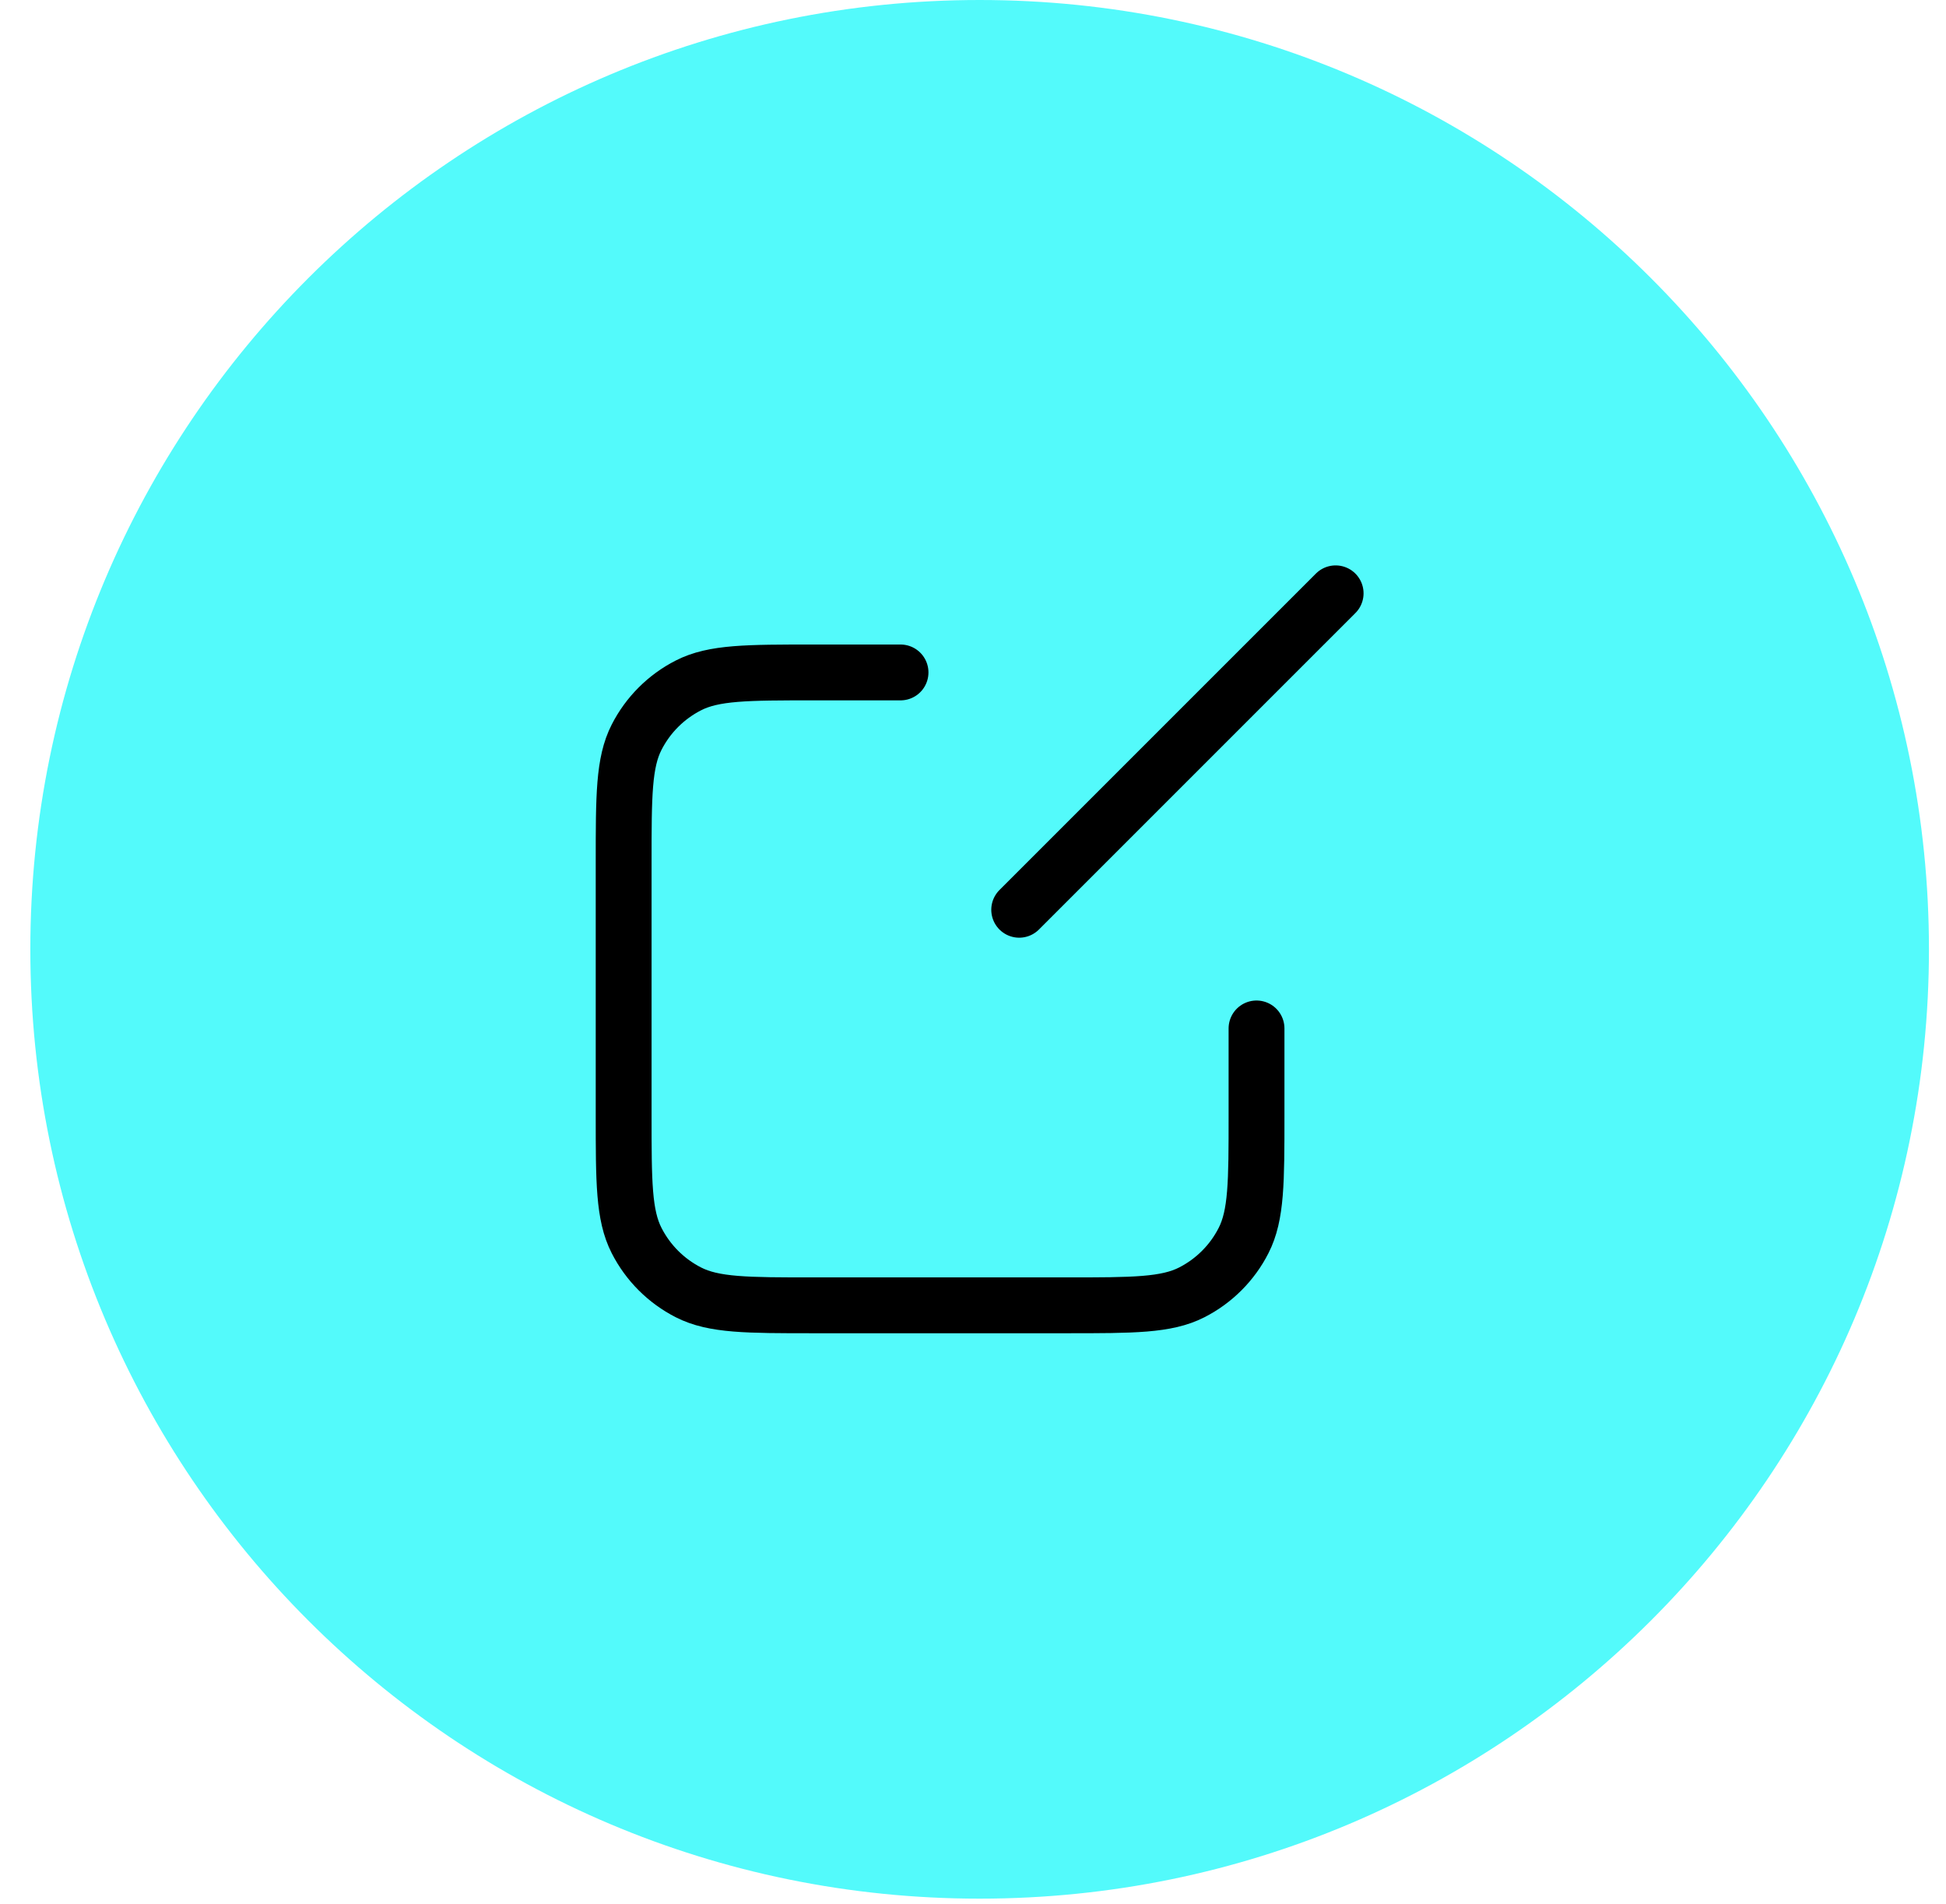
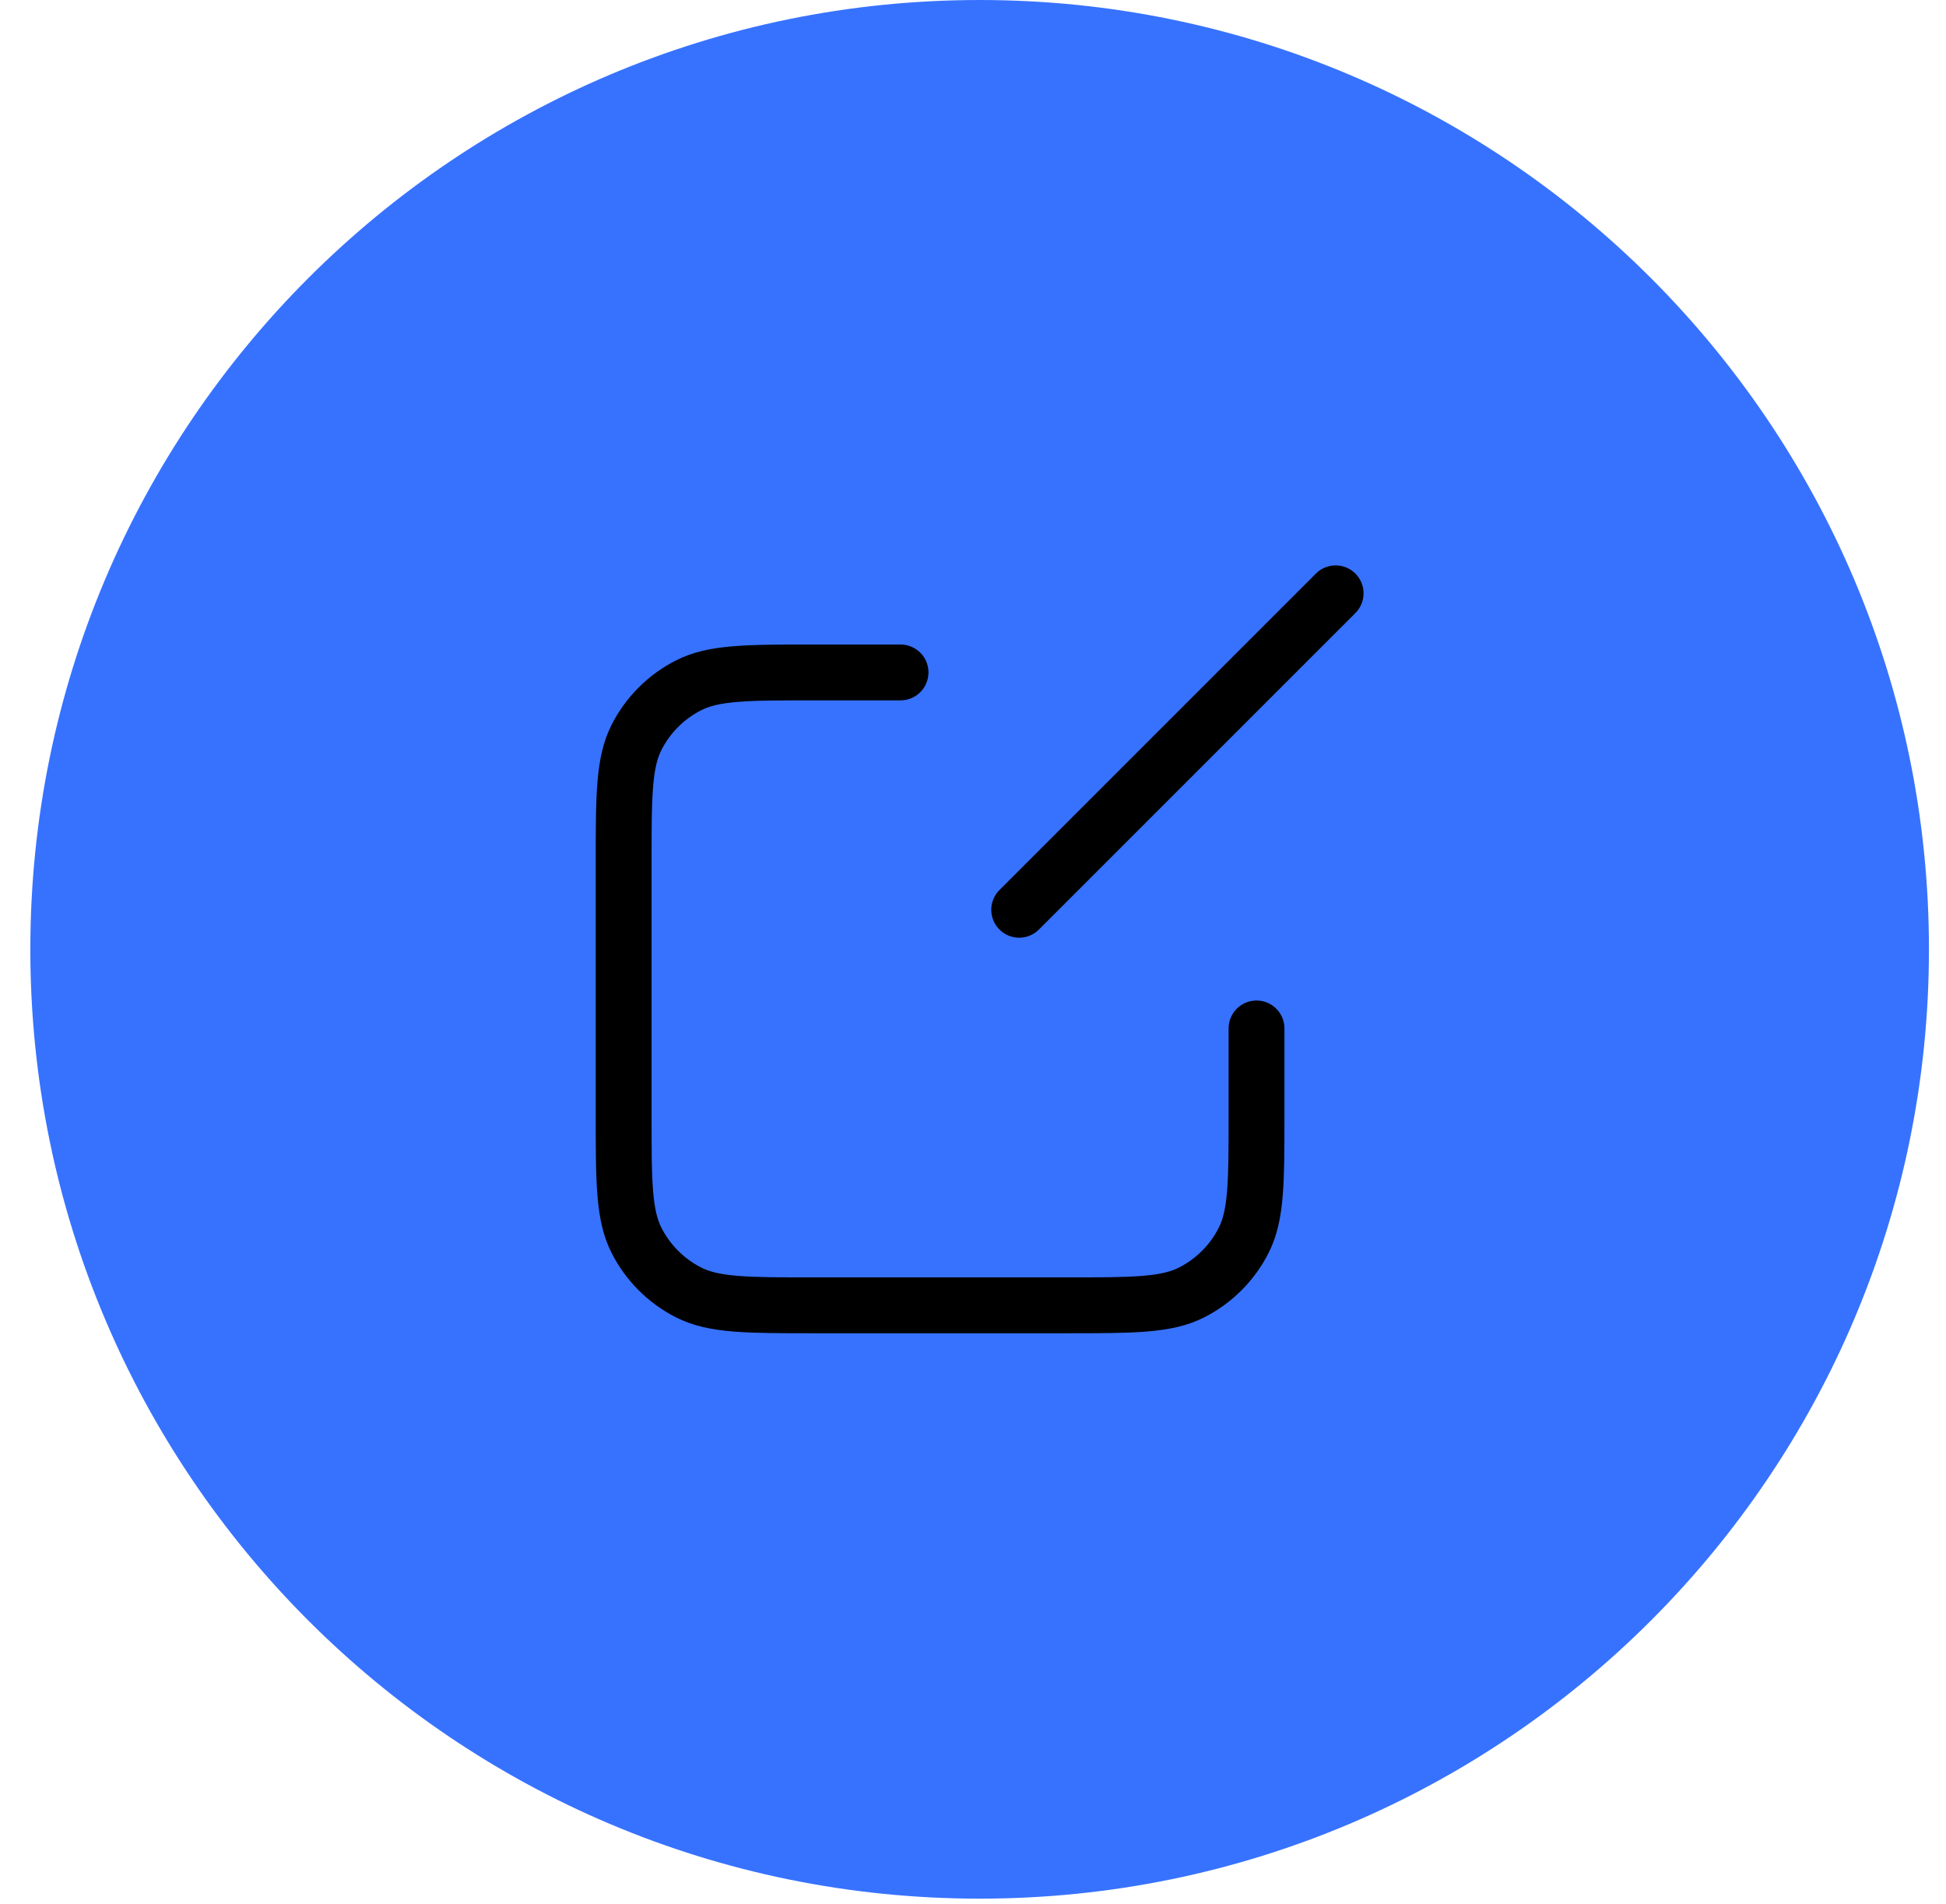
<svg xmlns="http://www.w3.org/2000/svg" width="46" height="45" viewBox="0 0 46 45" fill="none">
-   <circle cx="23.157" cy="22.44" r="22.44" fill="#53FAFB" />
+   <circle cx="23.157" cy="22.44" r="22.44" fill="#3772FF" />
  <path d="M31.572 14.025L24.092 21.505M21.287 15.895H19.23C17.659 15.895 16.874 15.895 16.274 16.201C15.746 16.47 15.317 16.899 15.048 17.427C14.742 18.026 14.742 18.812 14.742 20.383V26.367C14.742 27.938 14.742 28.723 15.048 29.323C15.317 29.851 15.746 30.28 16.274 30.549C16.874 30.855 17.659 30.855 19.23 30.855H25.214C26.785 30.855 27.571 30.855 28.171 30.549C28.698 30.28 29.128 29.851 29.396 29.323C29.702 28.723 29.702 27.938 29.702 26.367V24.31" stroke="black" stroke-width="1.32" stroke-linecap="round" stroke-linejoin="round" />
</svg>
